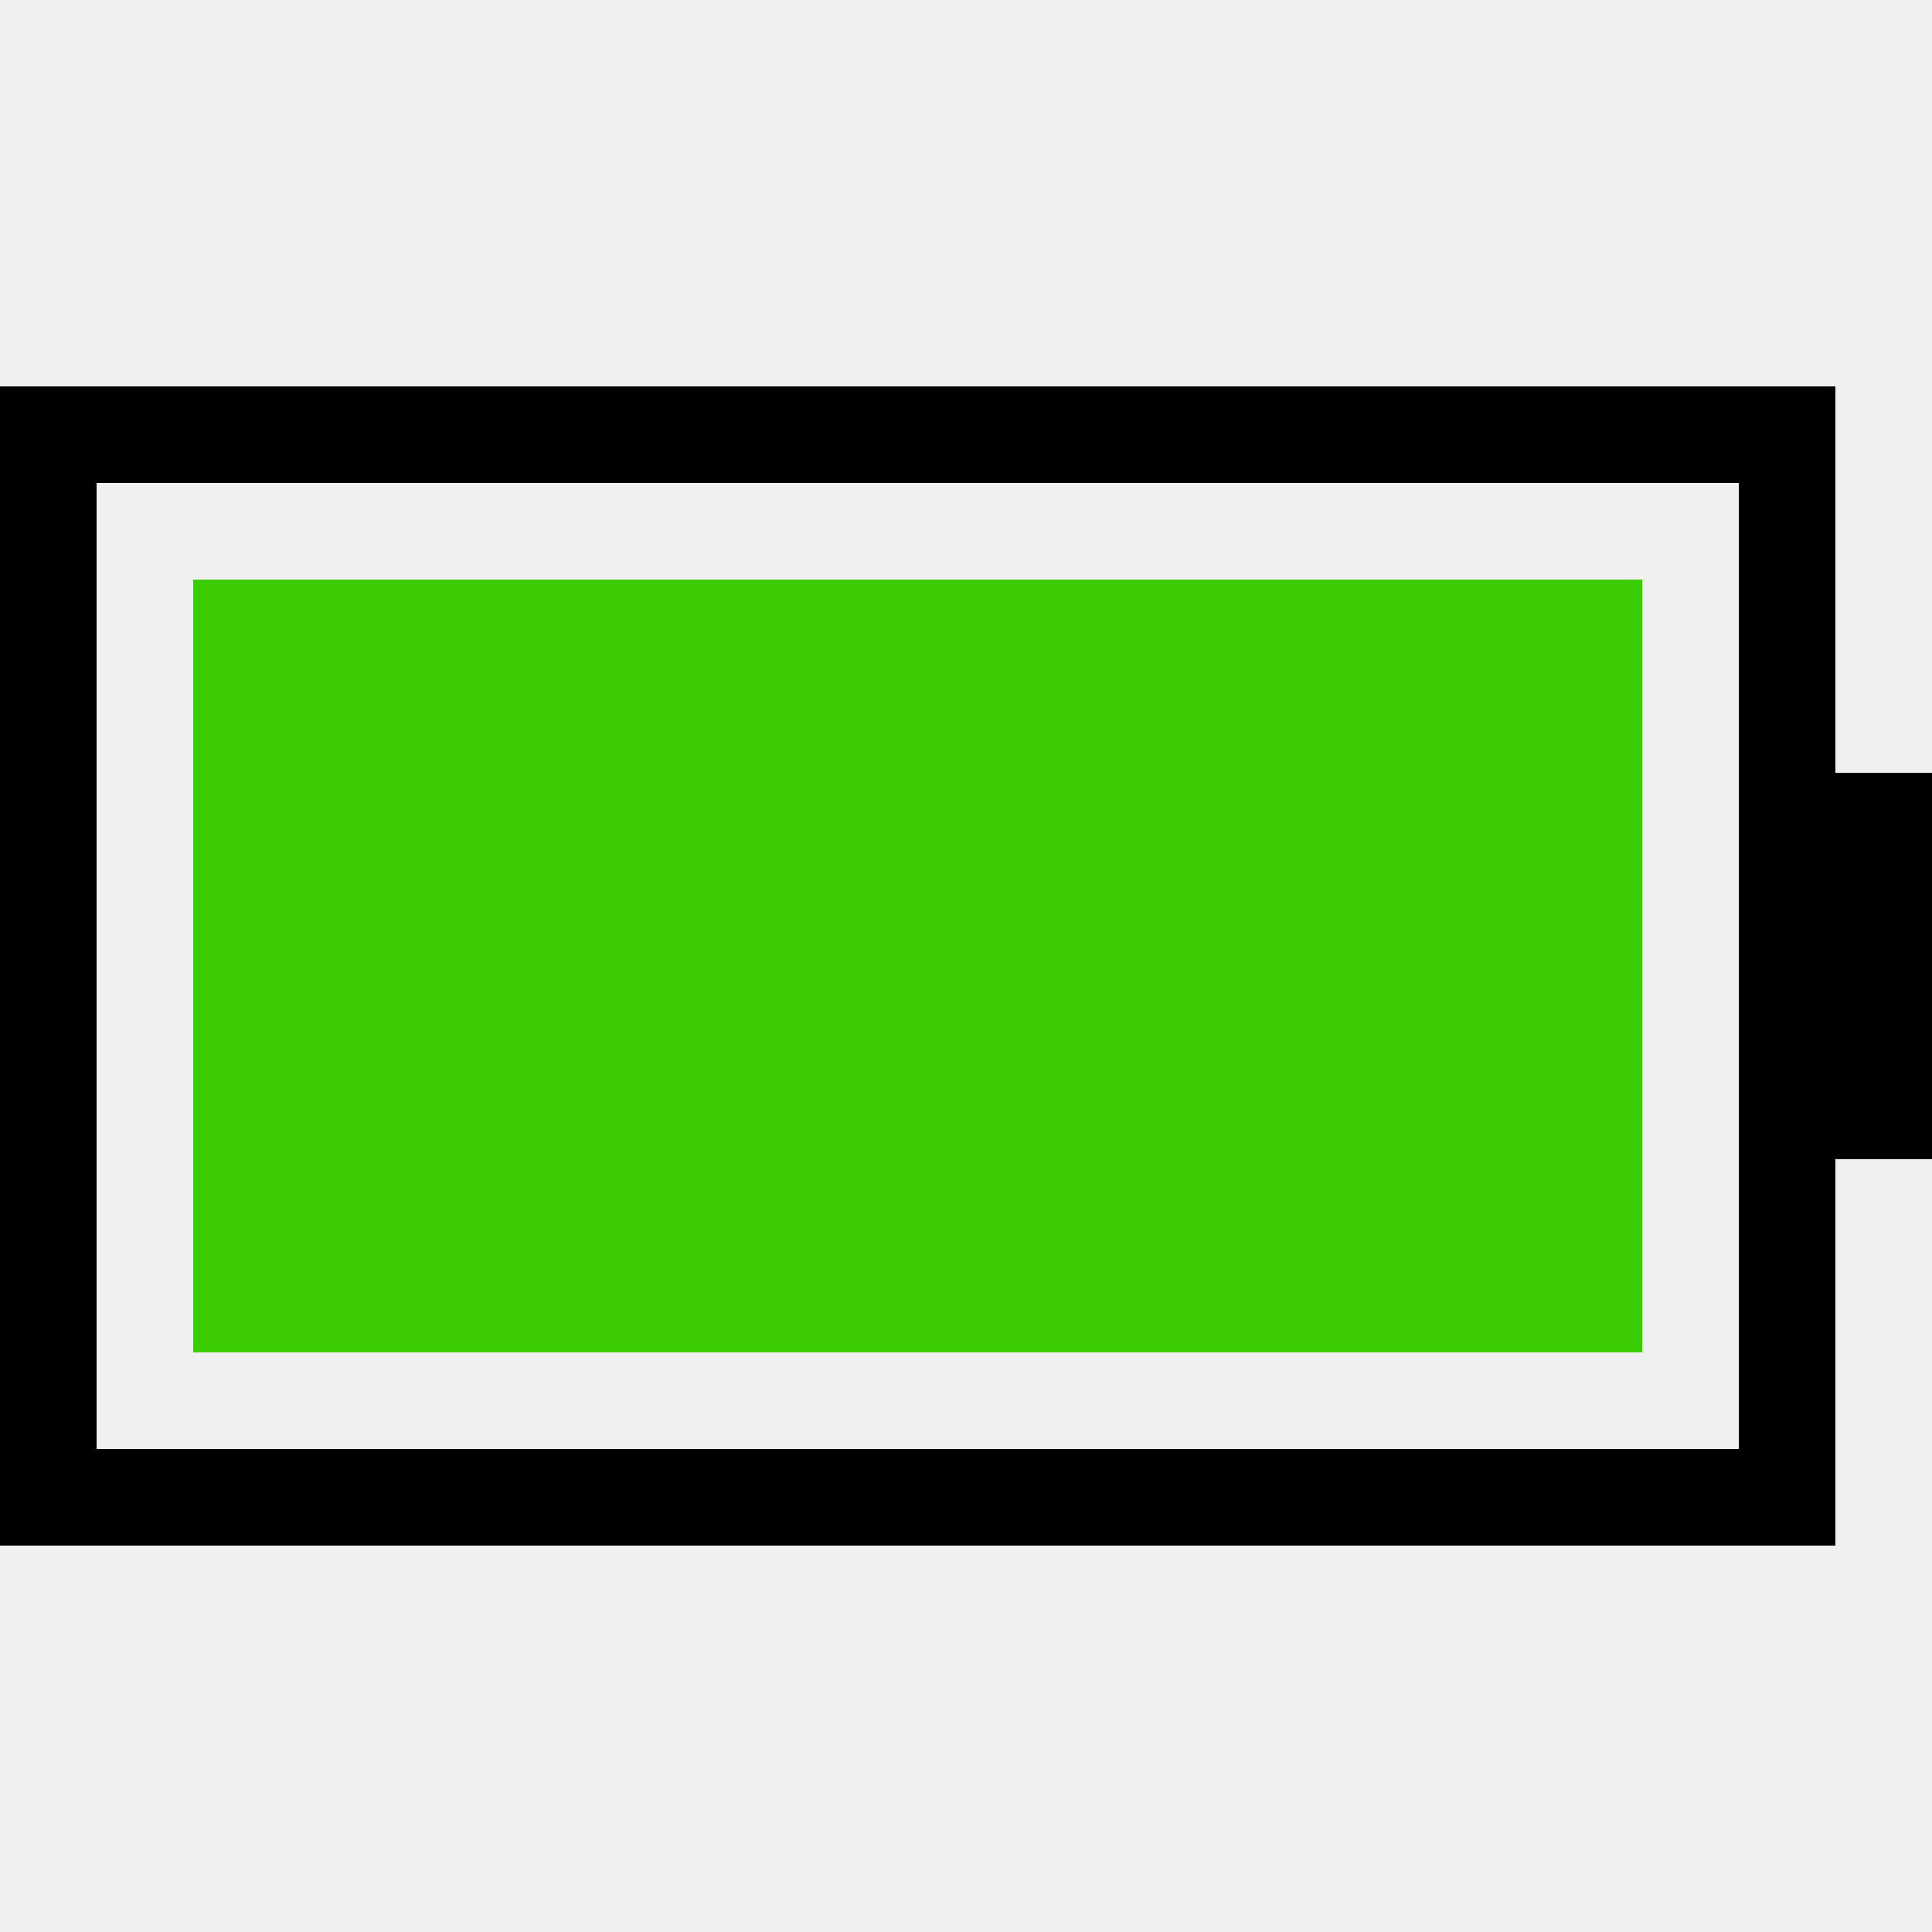
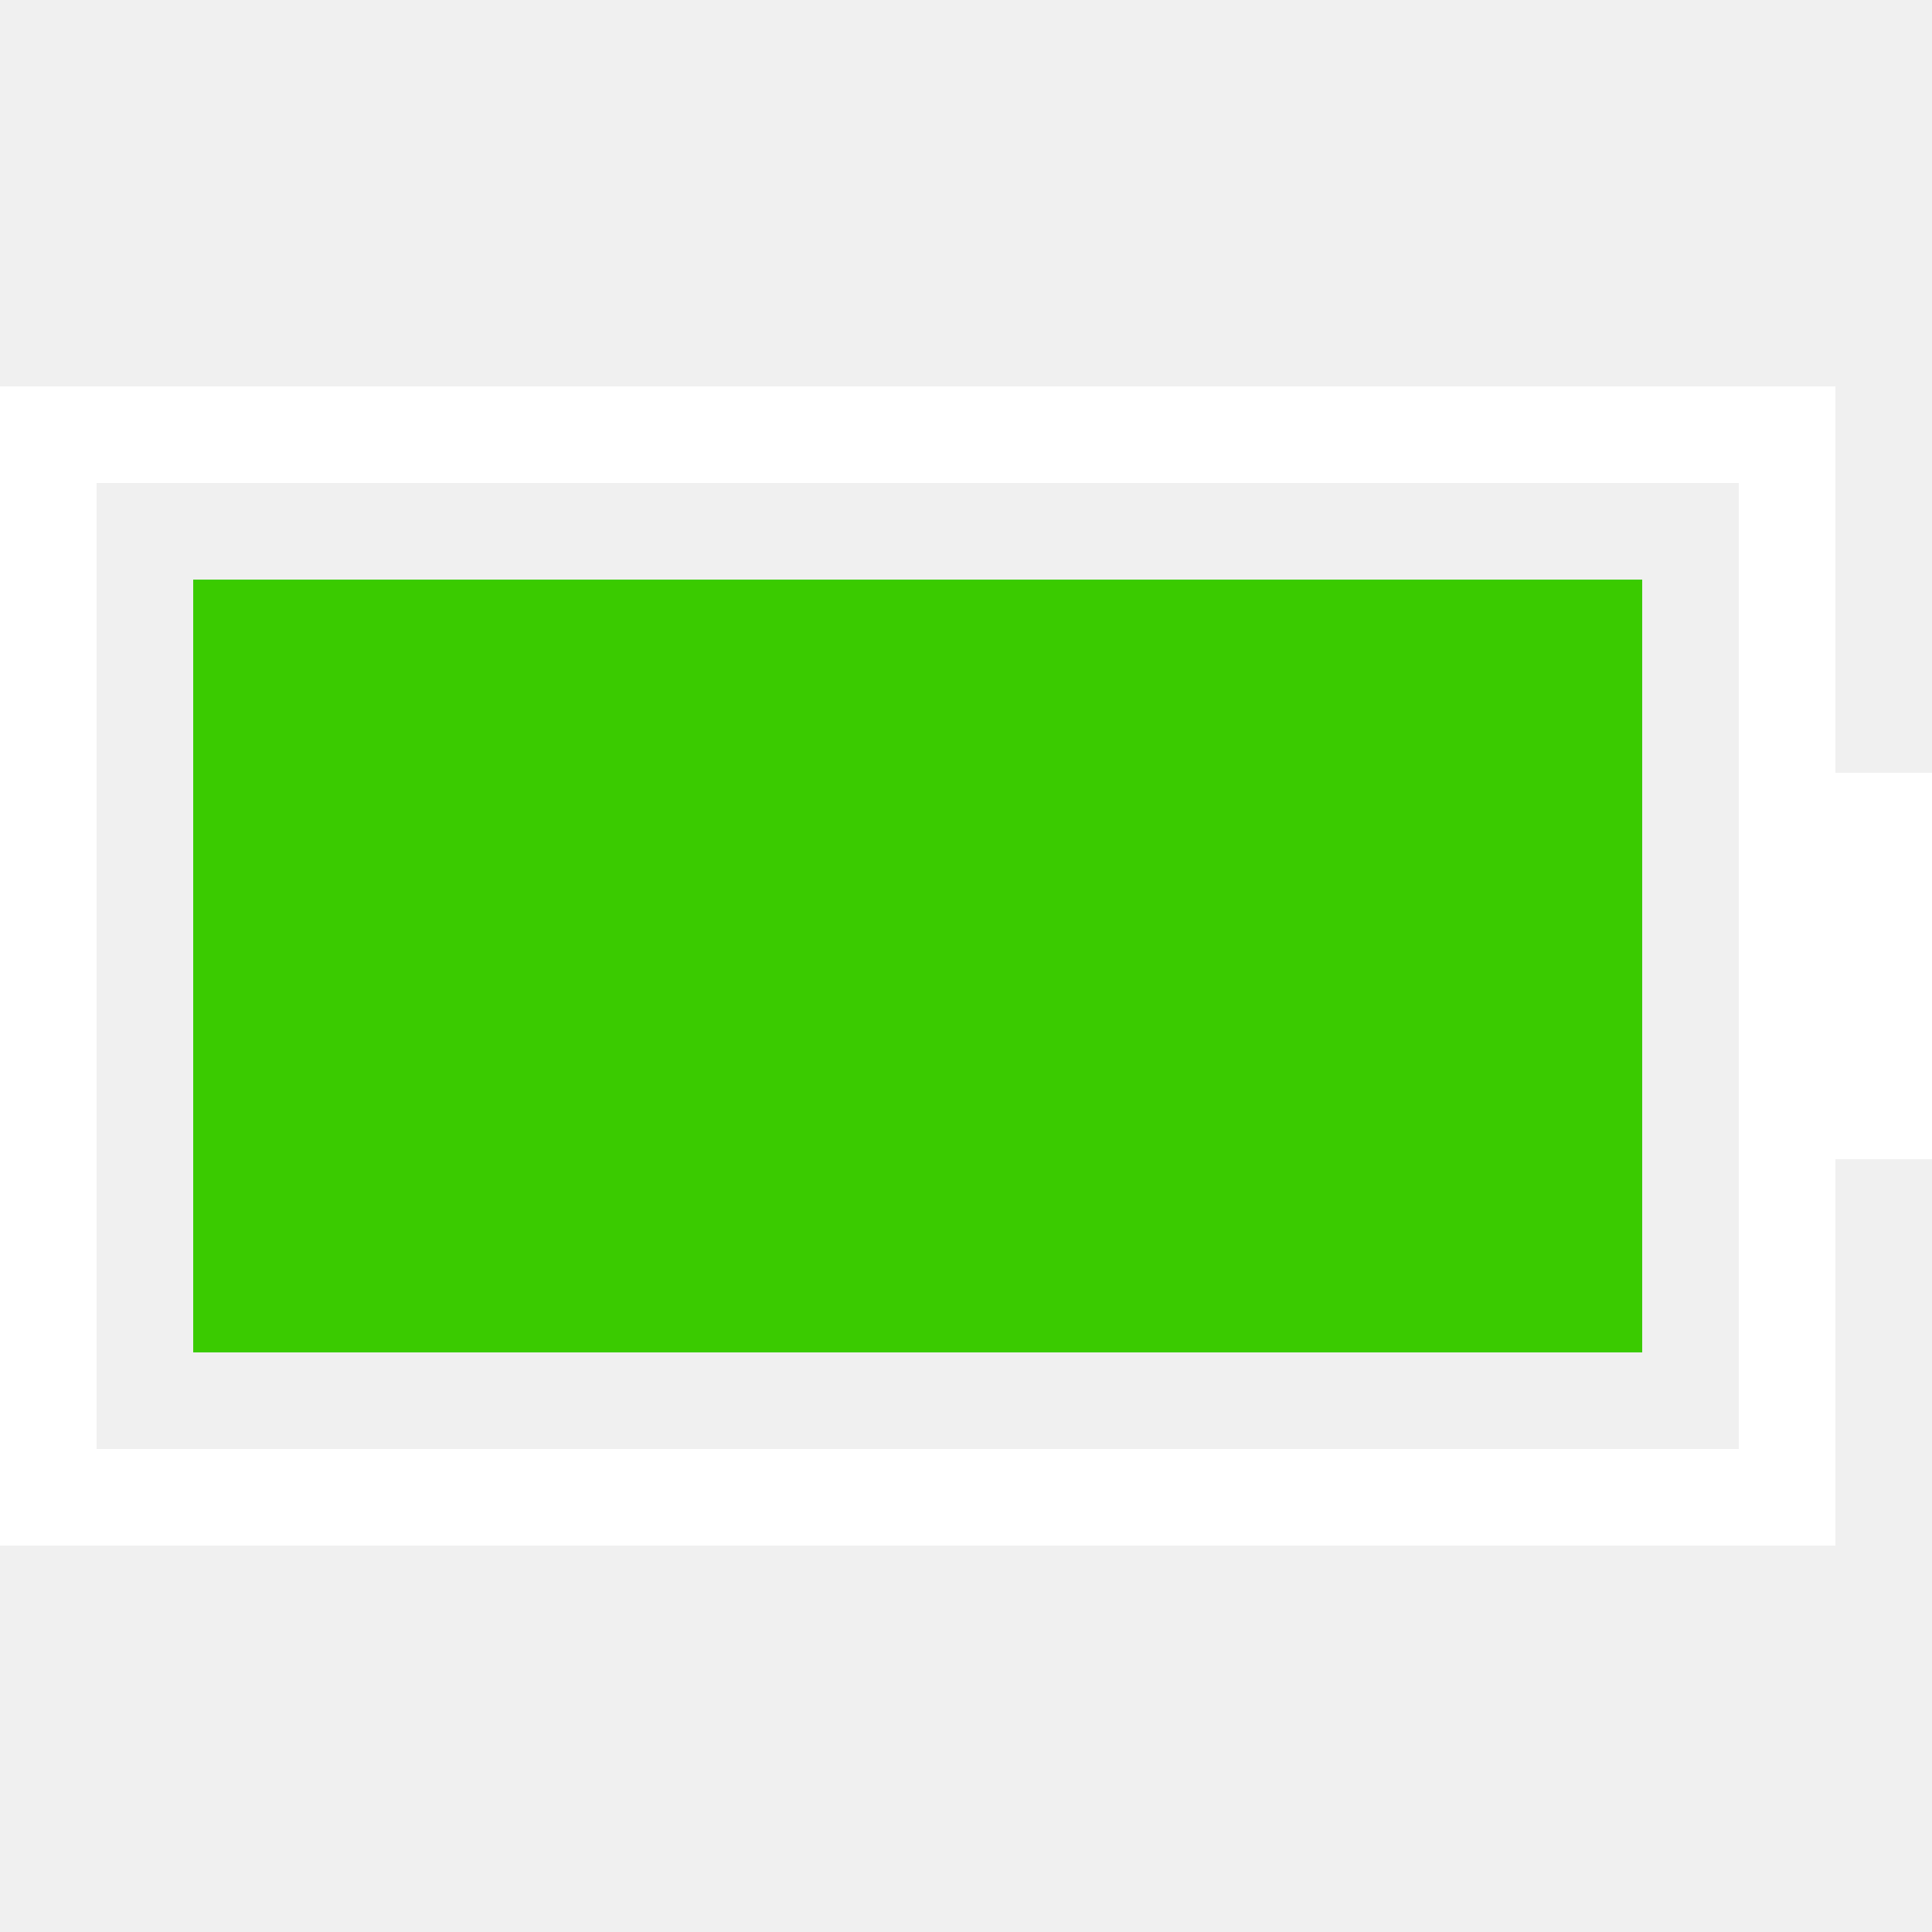
<svg xmlns="http://www.w3.org/2000/svg" width="20" height="20" viewBox="0 0 20 20">
  <g fill="none" fill-rule="evenodd">
    <polygon fill="#3ACB00" points="2 6 17 6 17 14 2 14" />
-     <path stroke="#000" d="M18.5,4.5 L18.5,15.5 L0.5,15.5 L0.5,4.5 L18.5,4.5 Z" />
-     <polygon fill="#000" points="19 8 20 8 20 12 19 12" />
+     <path stroke="#FFF" d="M18.5,4.5 L18.5,15.5 L0.5,15.5 L0.5,4.5 L18.5,4.5 Z" />
+     <polygon fill="#FFF" points="19 8 20 8 20 12 19 12" />
  </g>
</svg>
